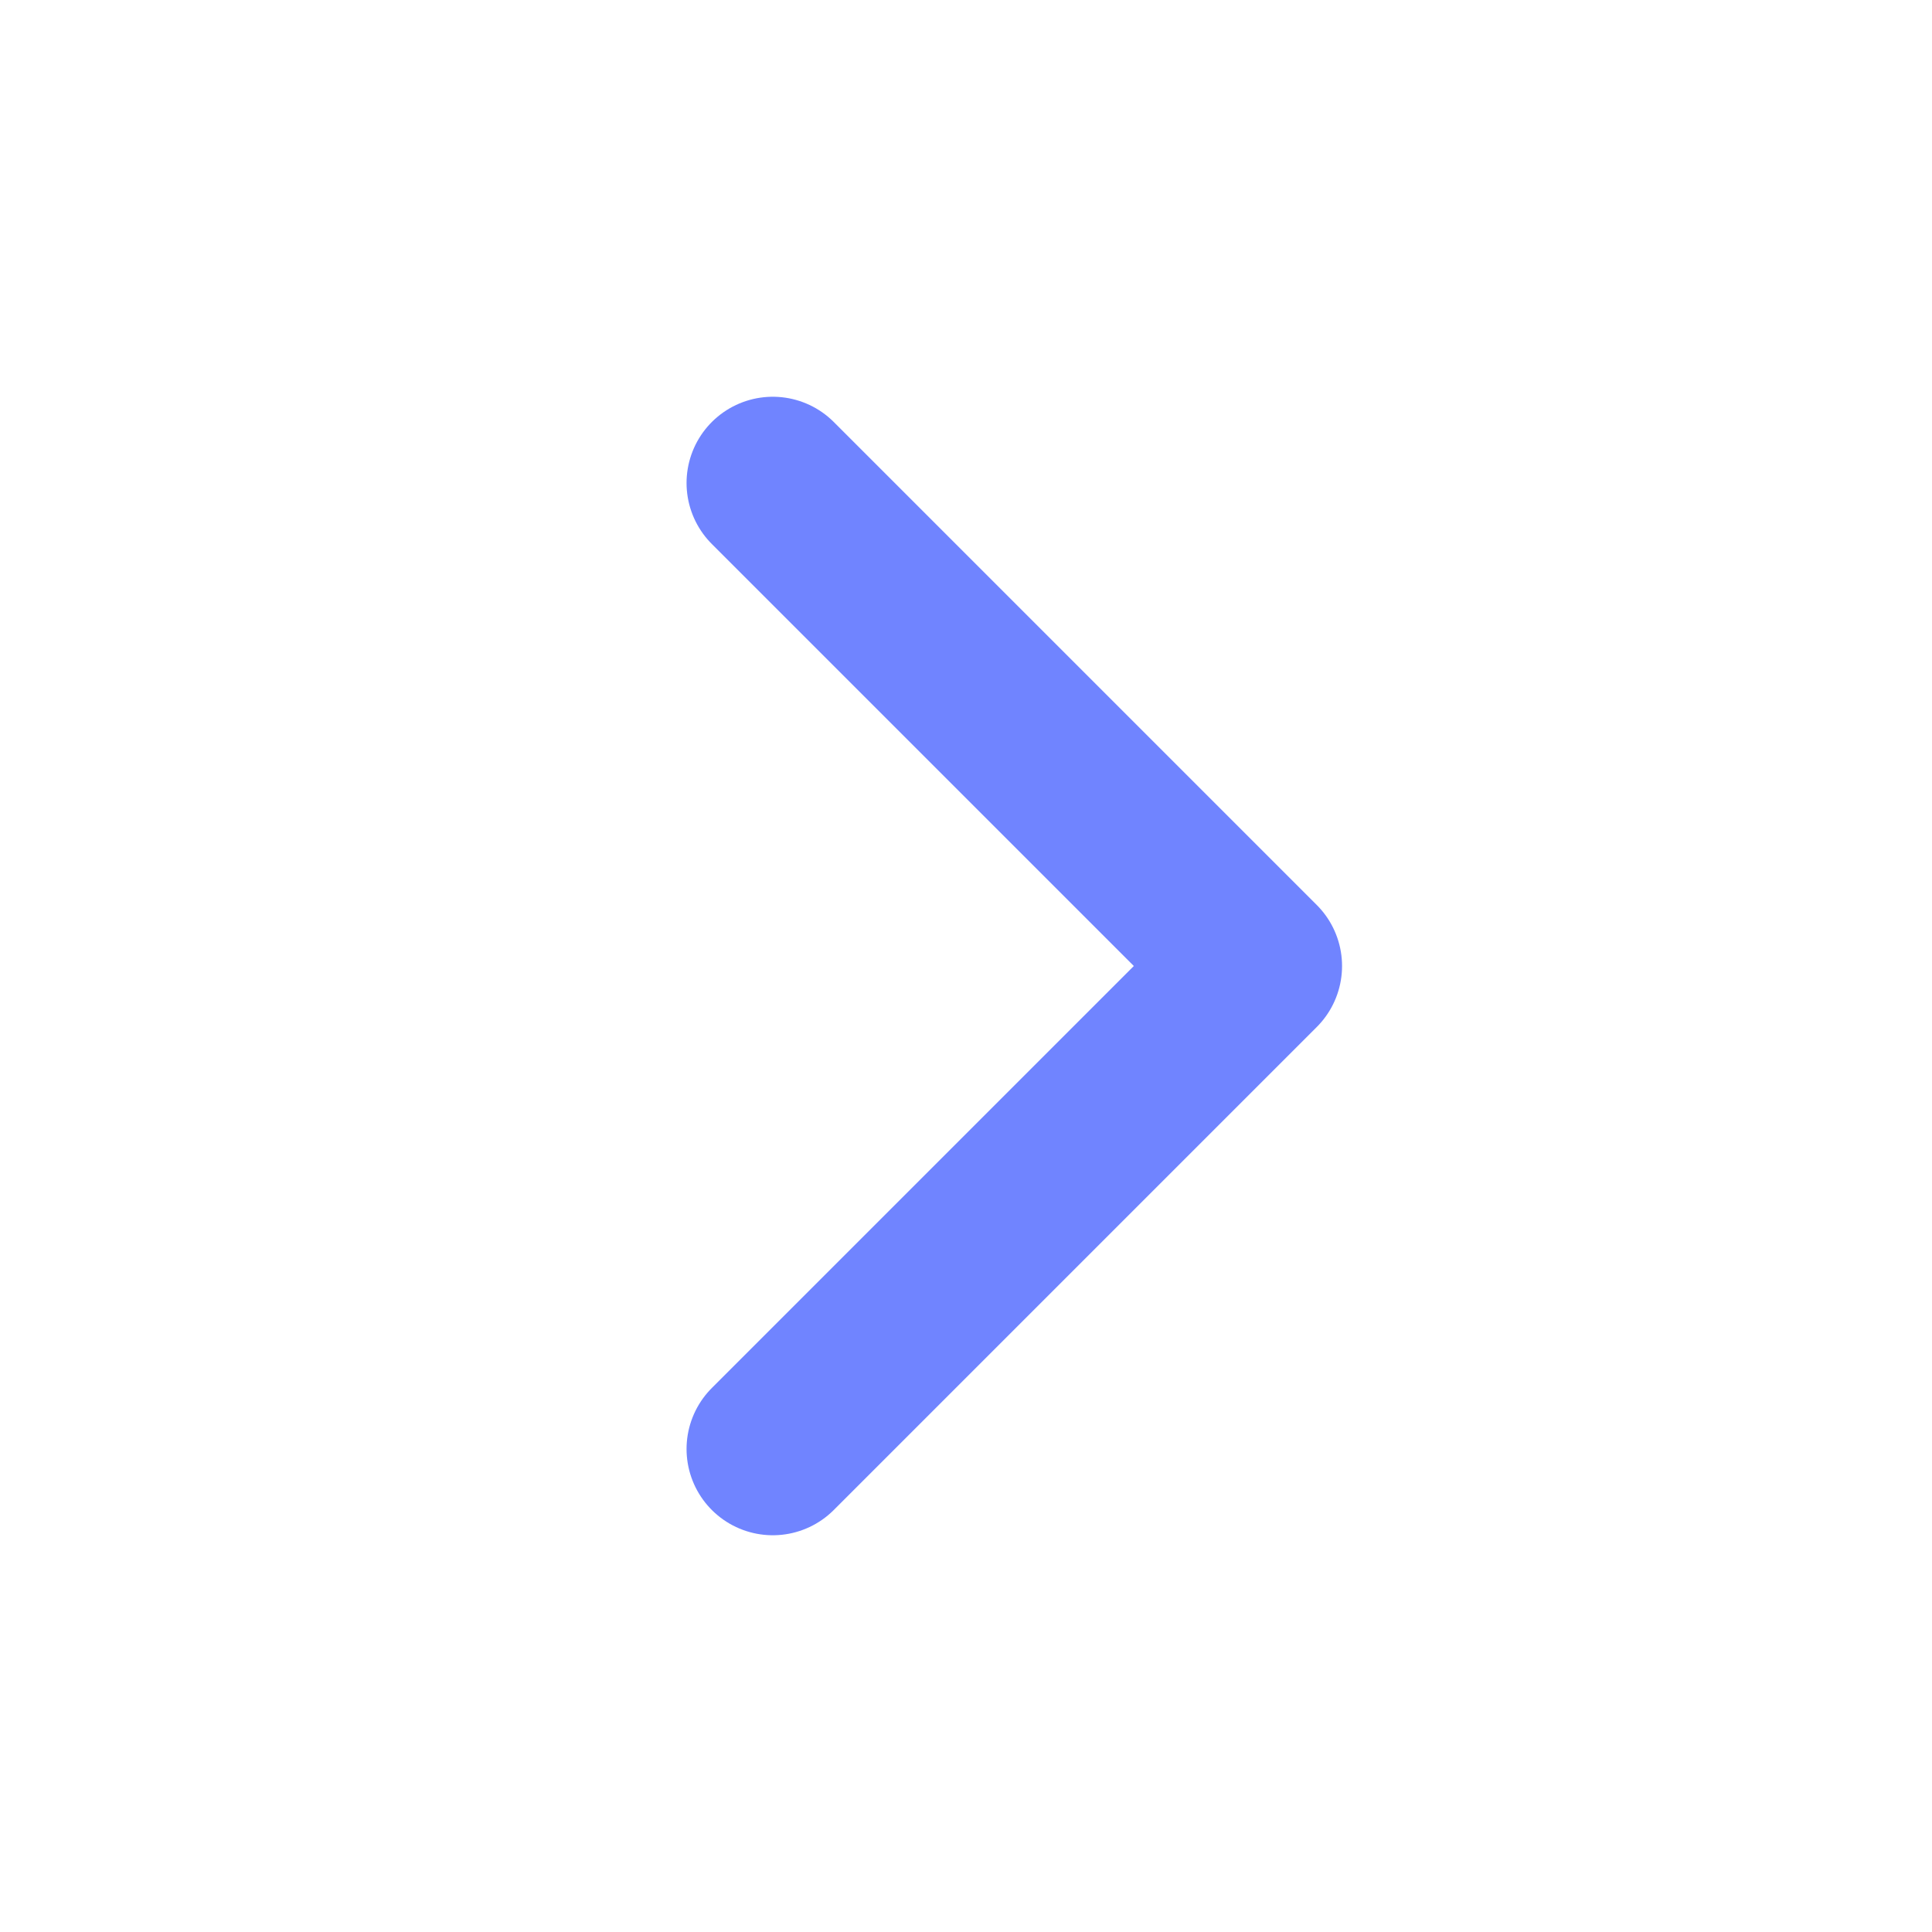
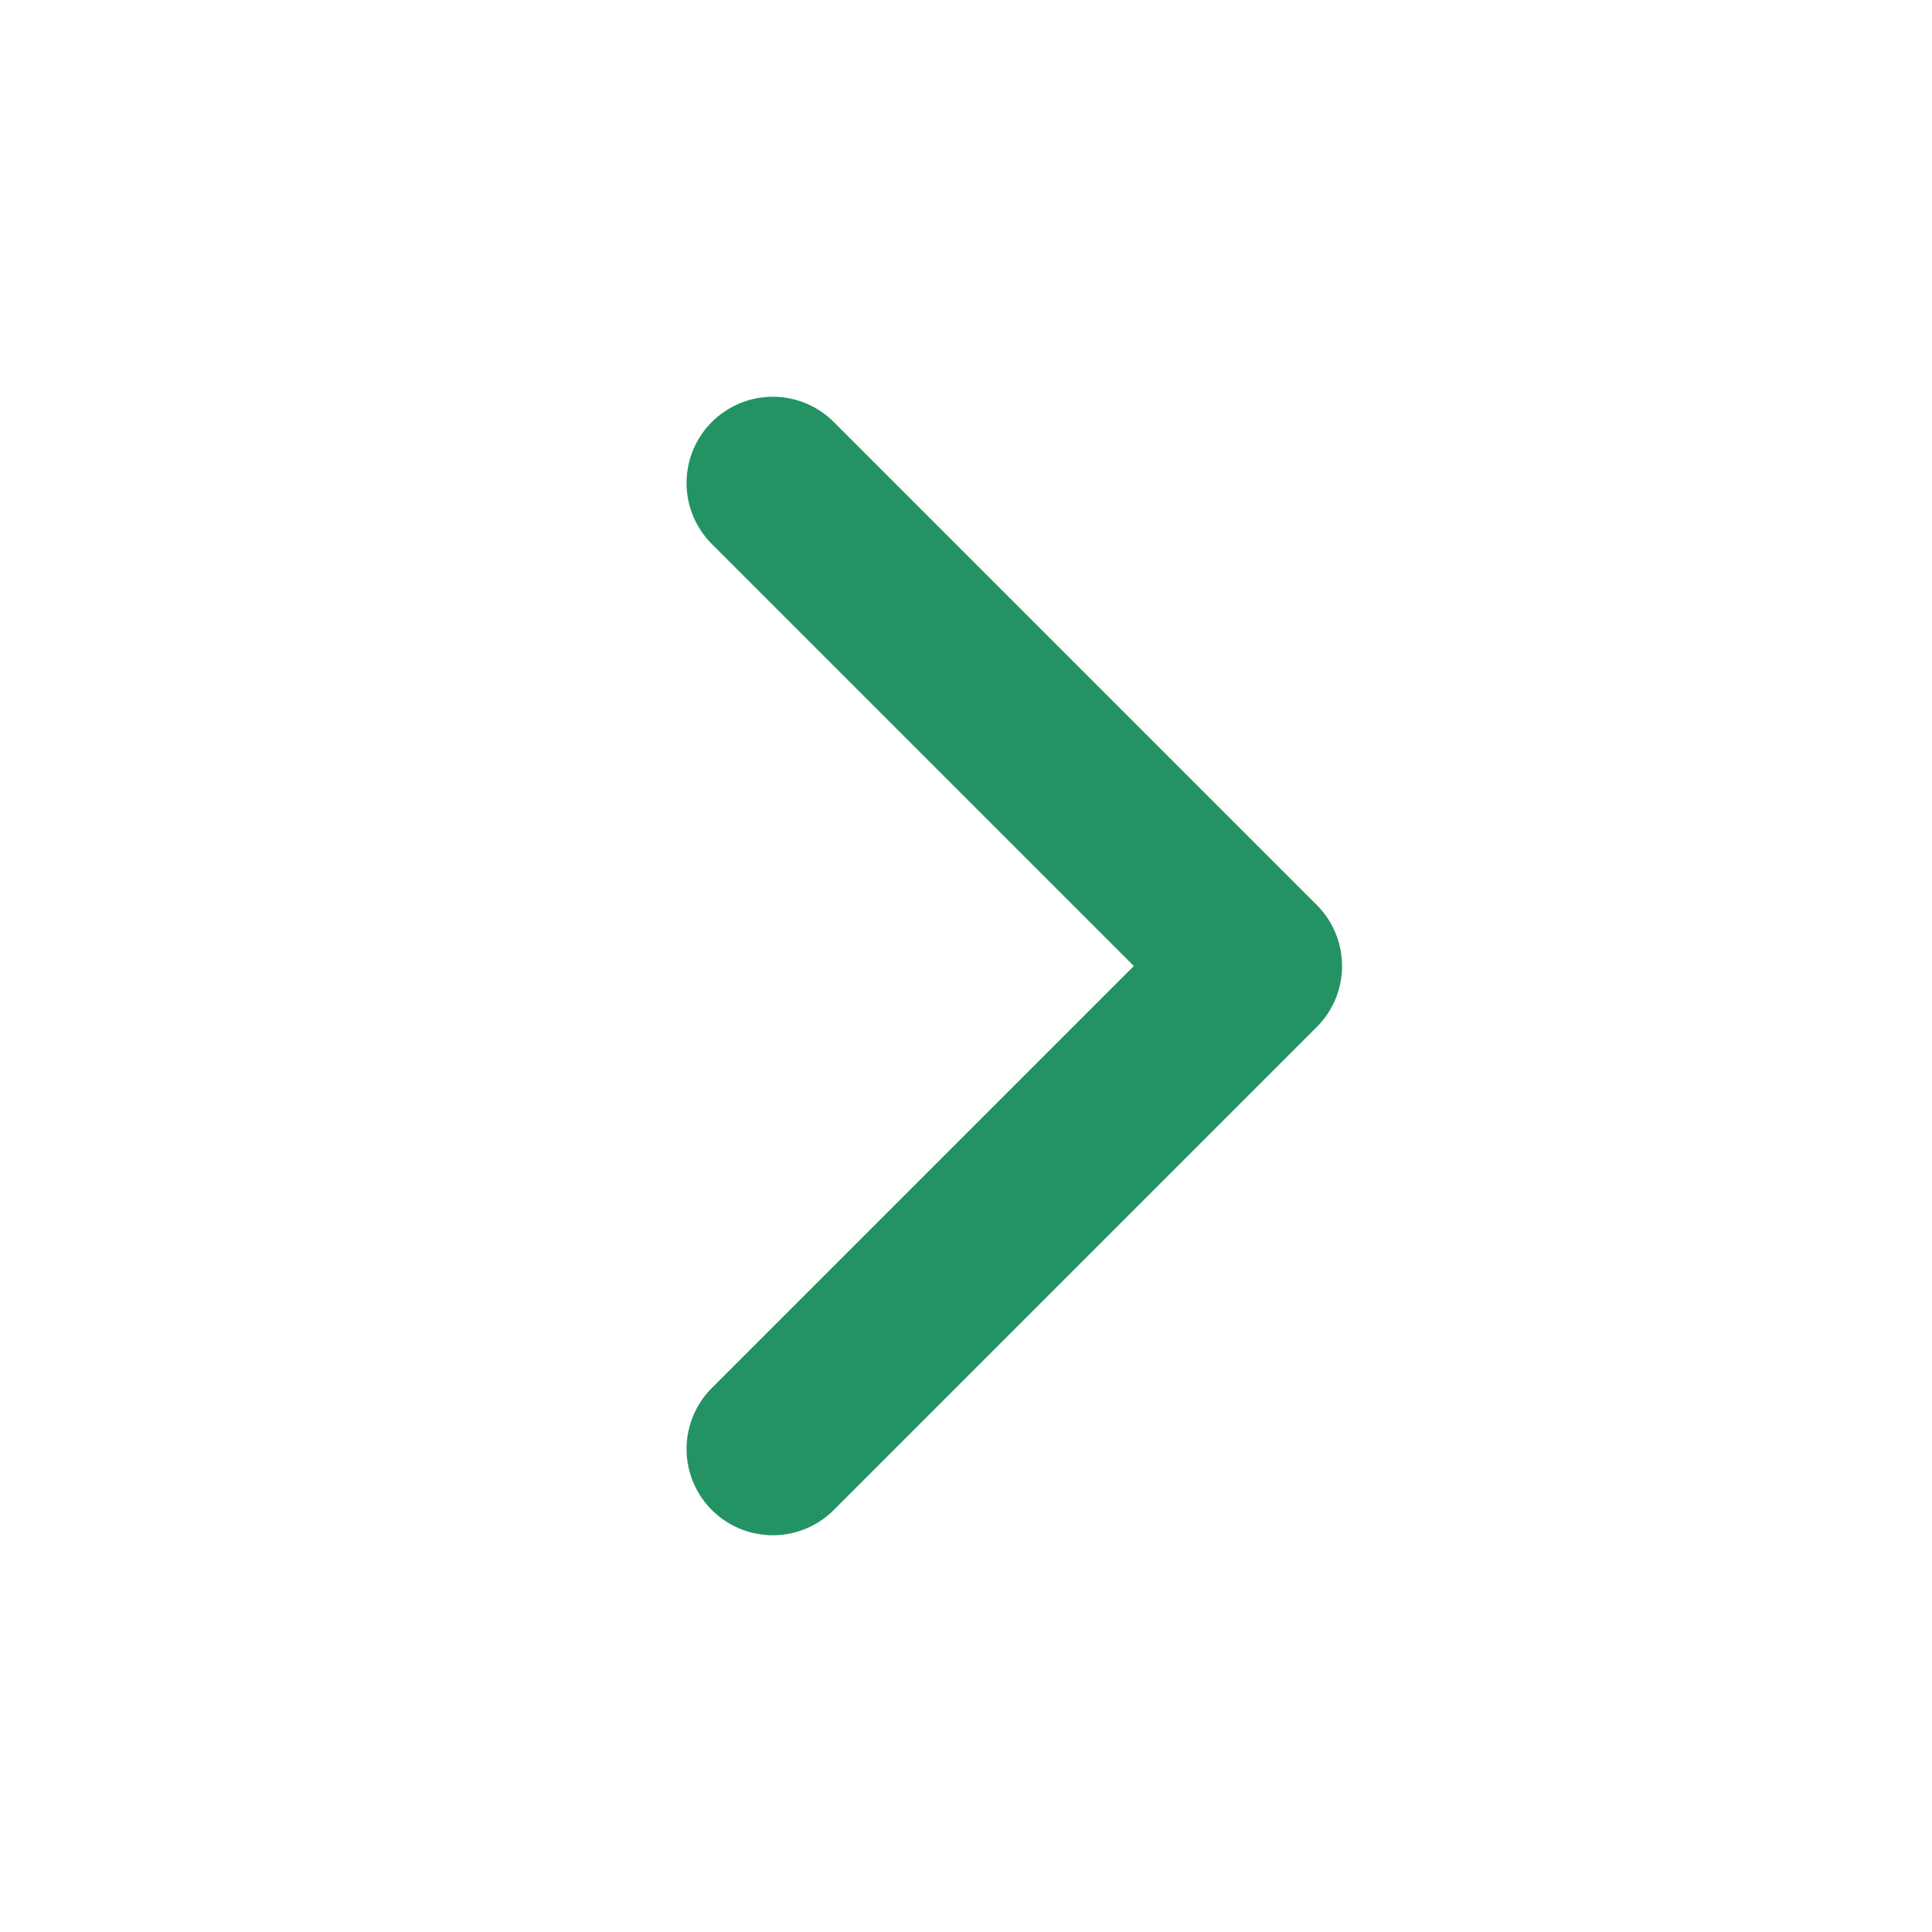
<svg xmlns="http://www.w3.org/2000/svg" width="14" height="14" viewBox="0 0 14 14" fill="none">
-   <path d="M5.6 3.5L9.1 7L5.6 10.5" stroke="#7084FF" stroke-width="1.25" stroke-linecap="round" stroke-linejoin="round" />
+   <path d="M5.6 3.5L9.1 7L5.6 10.5" stroke="#239363" stroke-width="1.25" stroke-linecap="round" stroke-linejoin="round" />
</svg>
